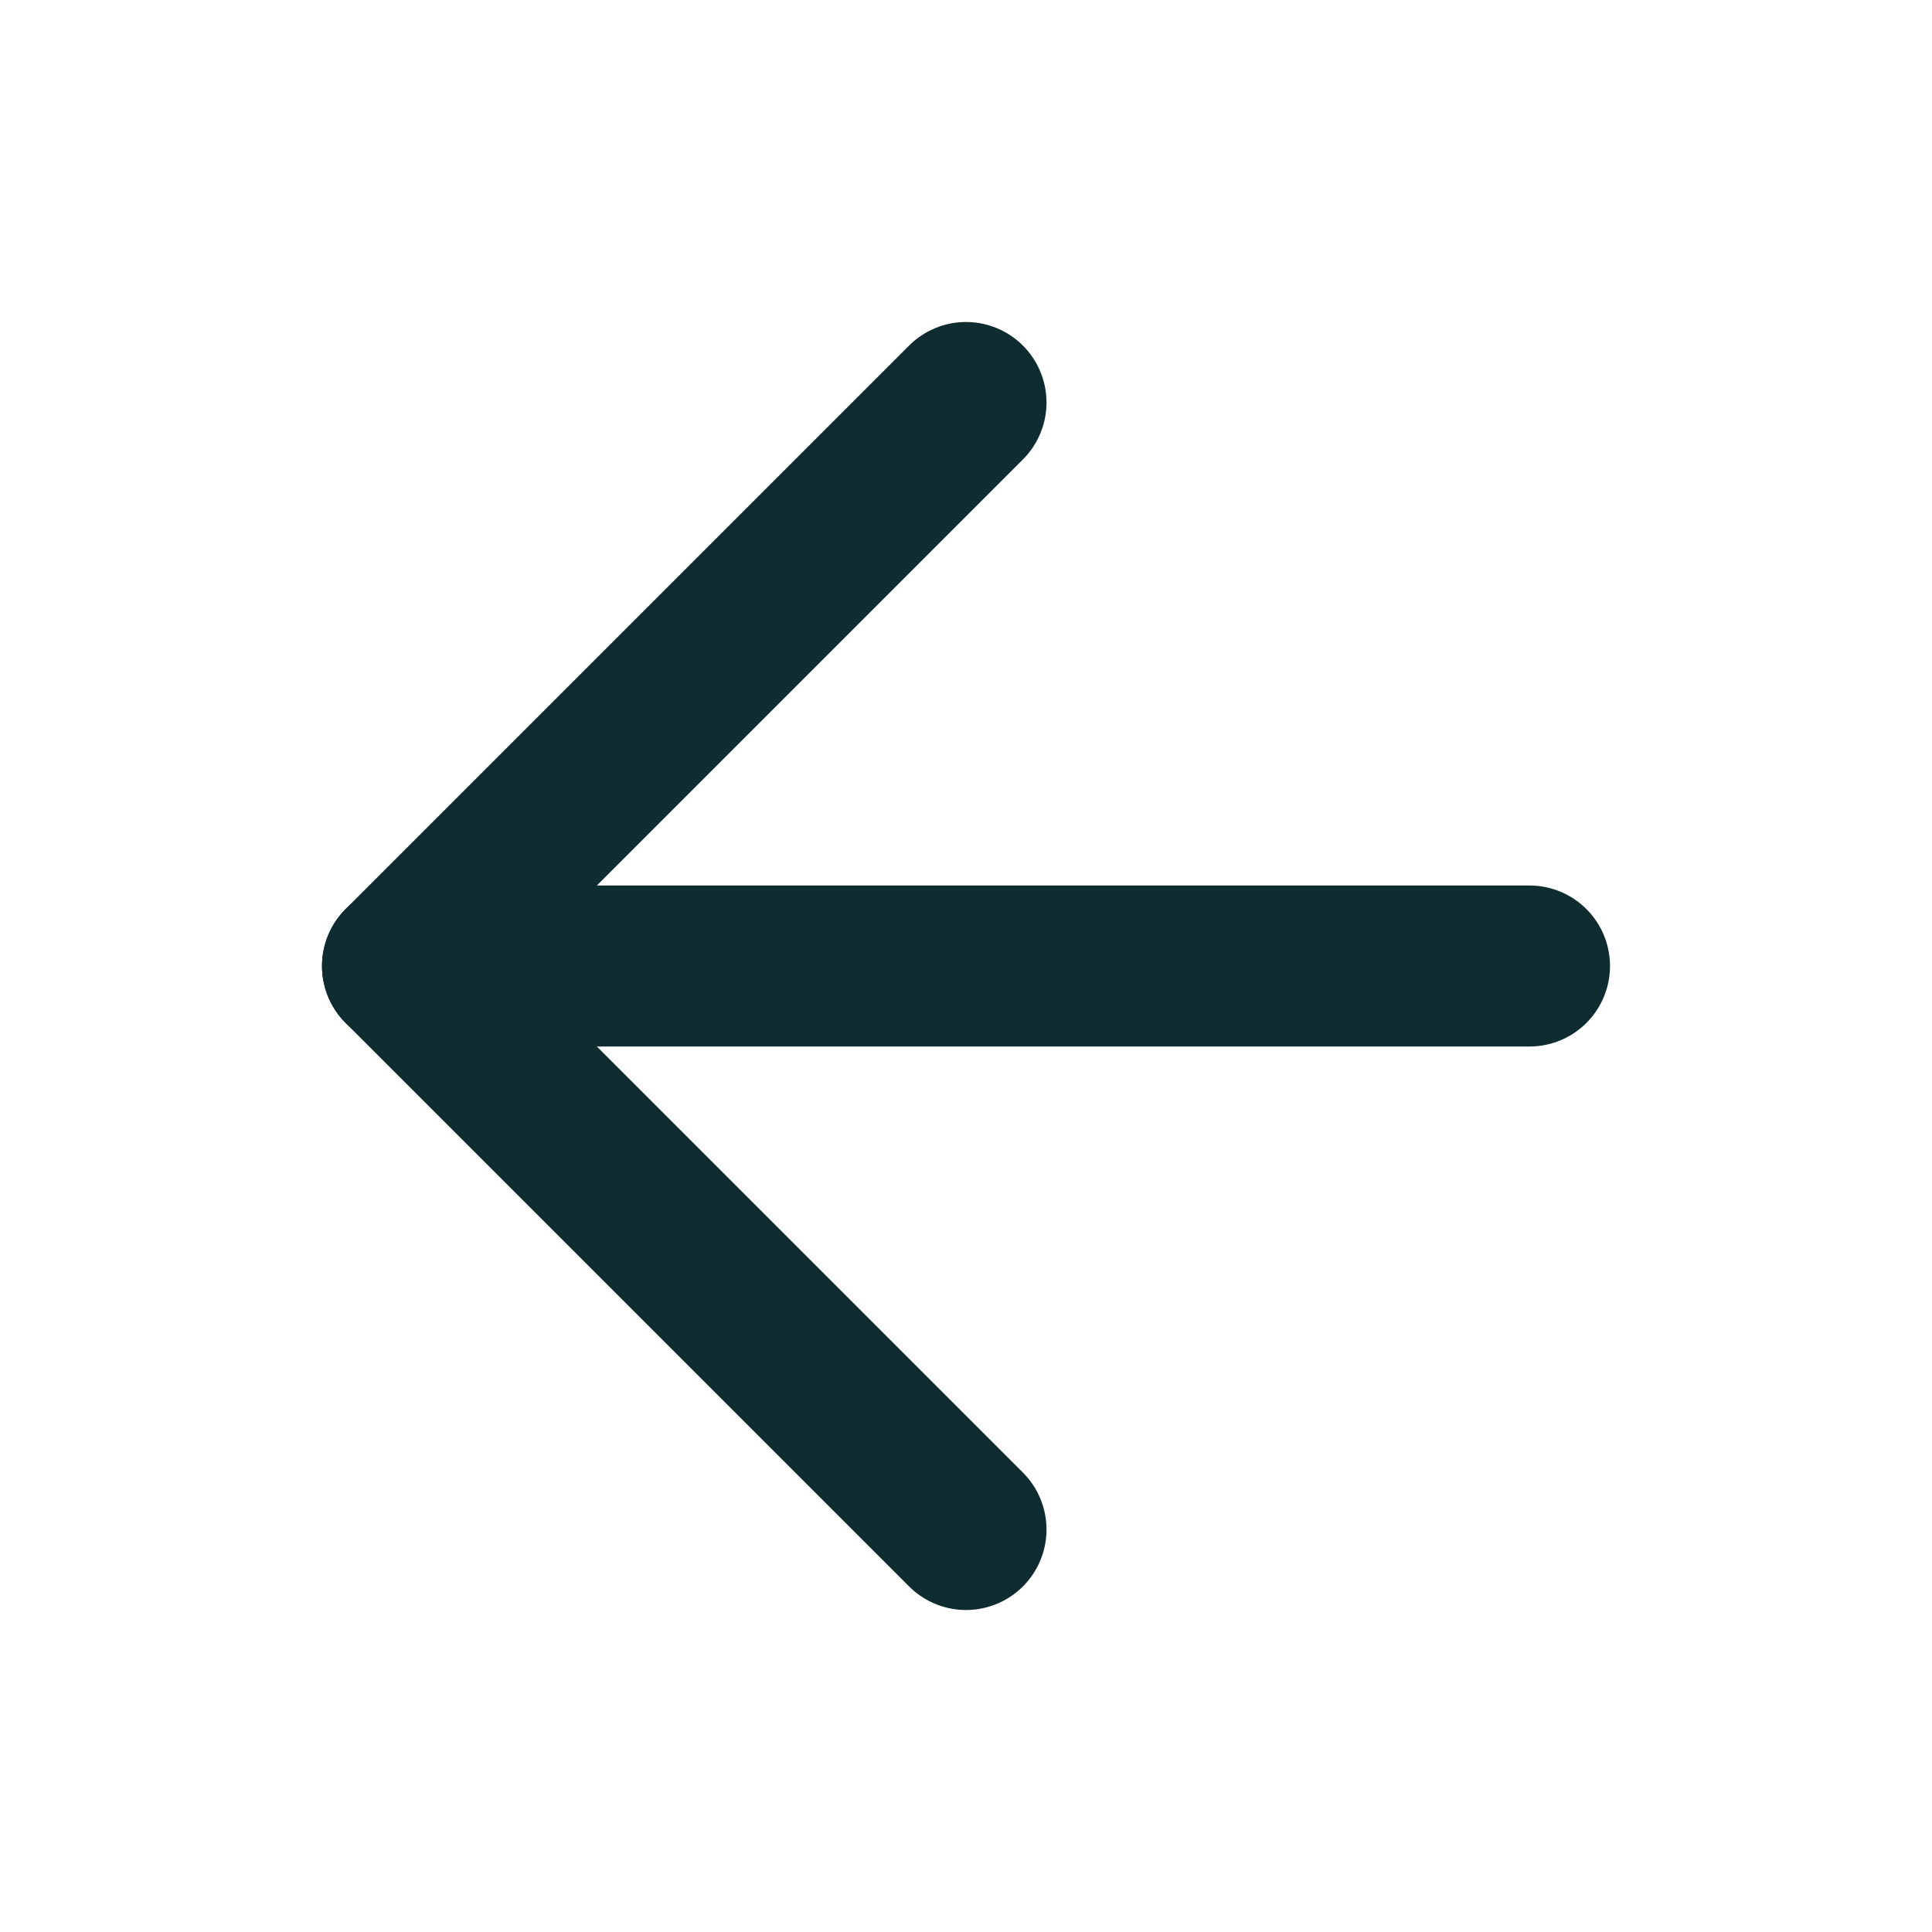
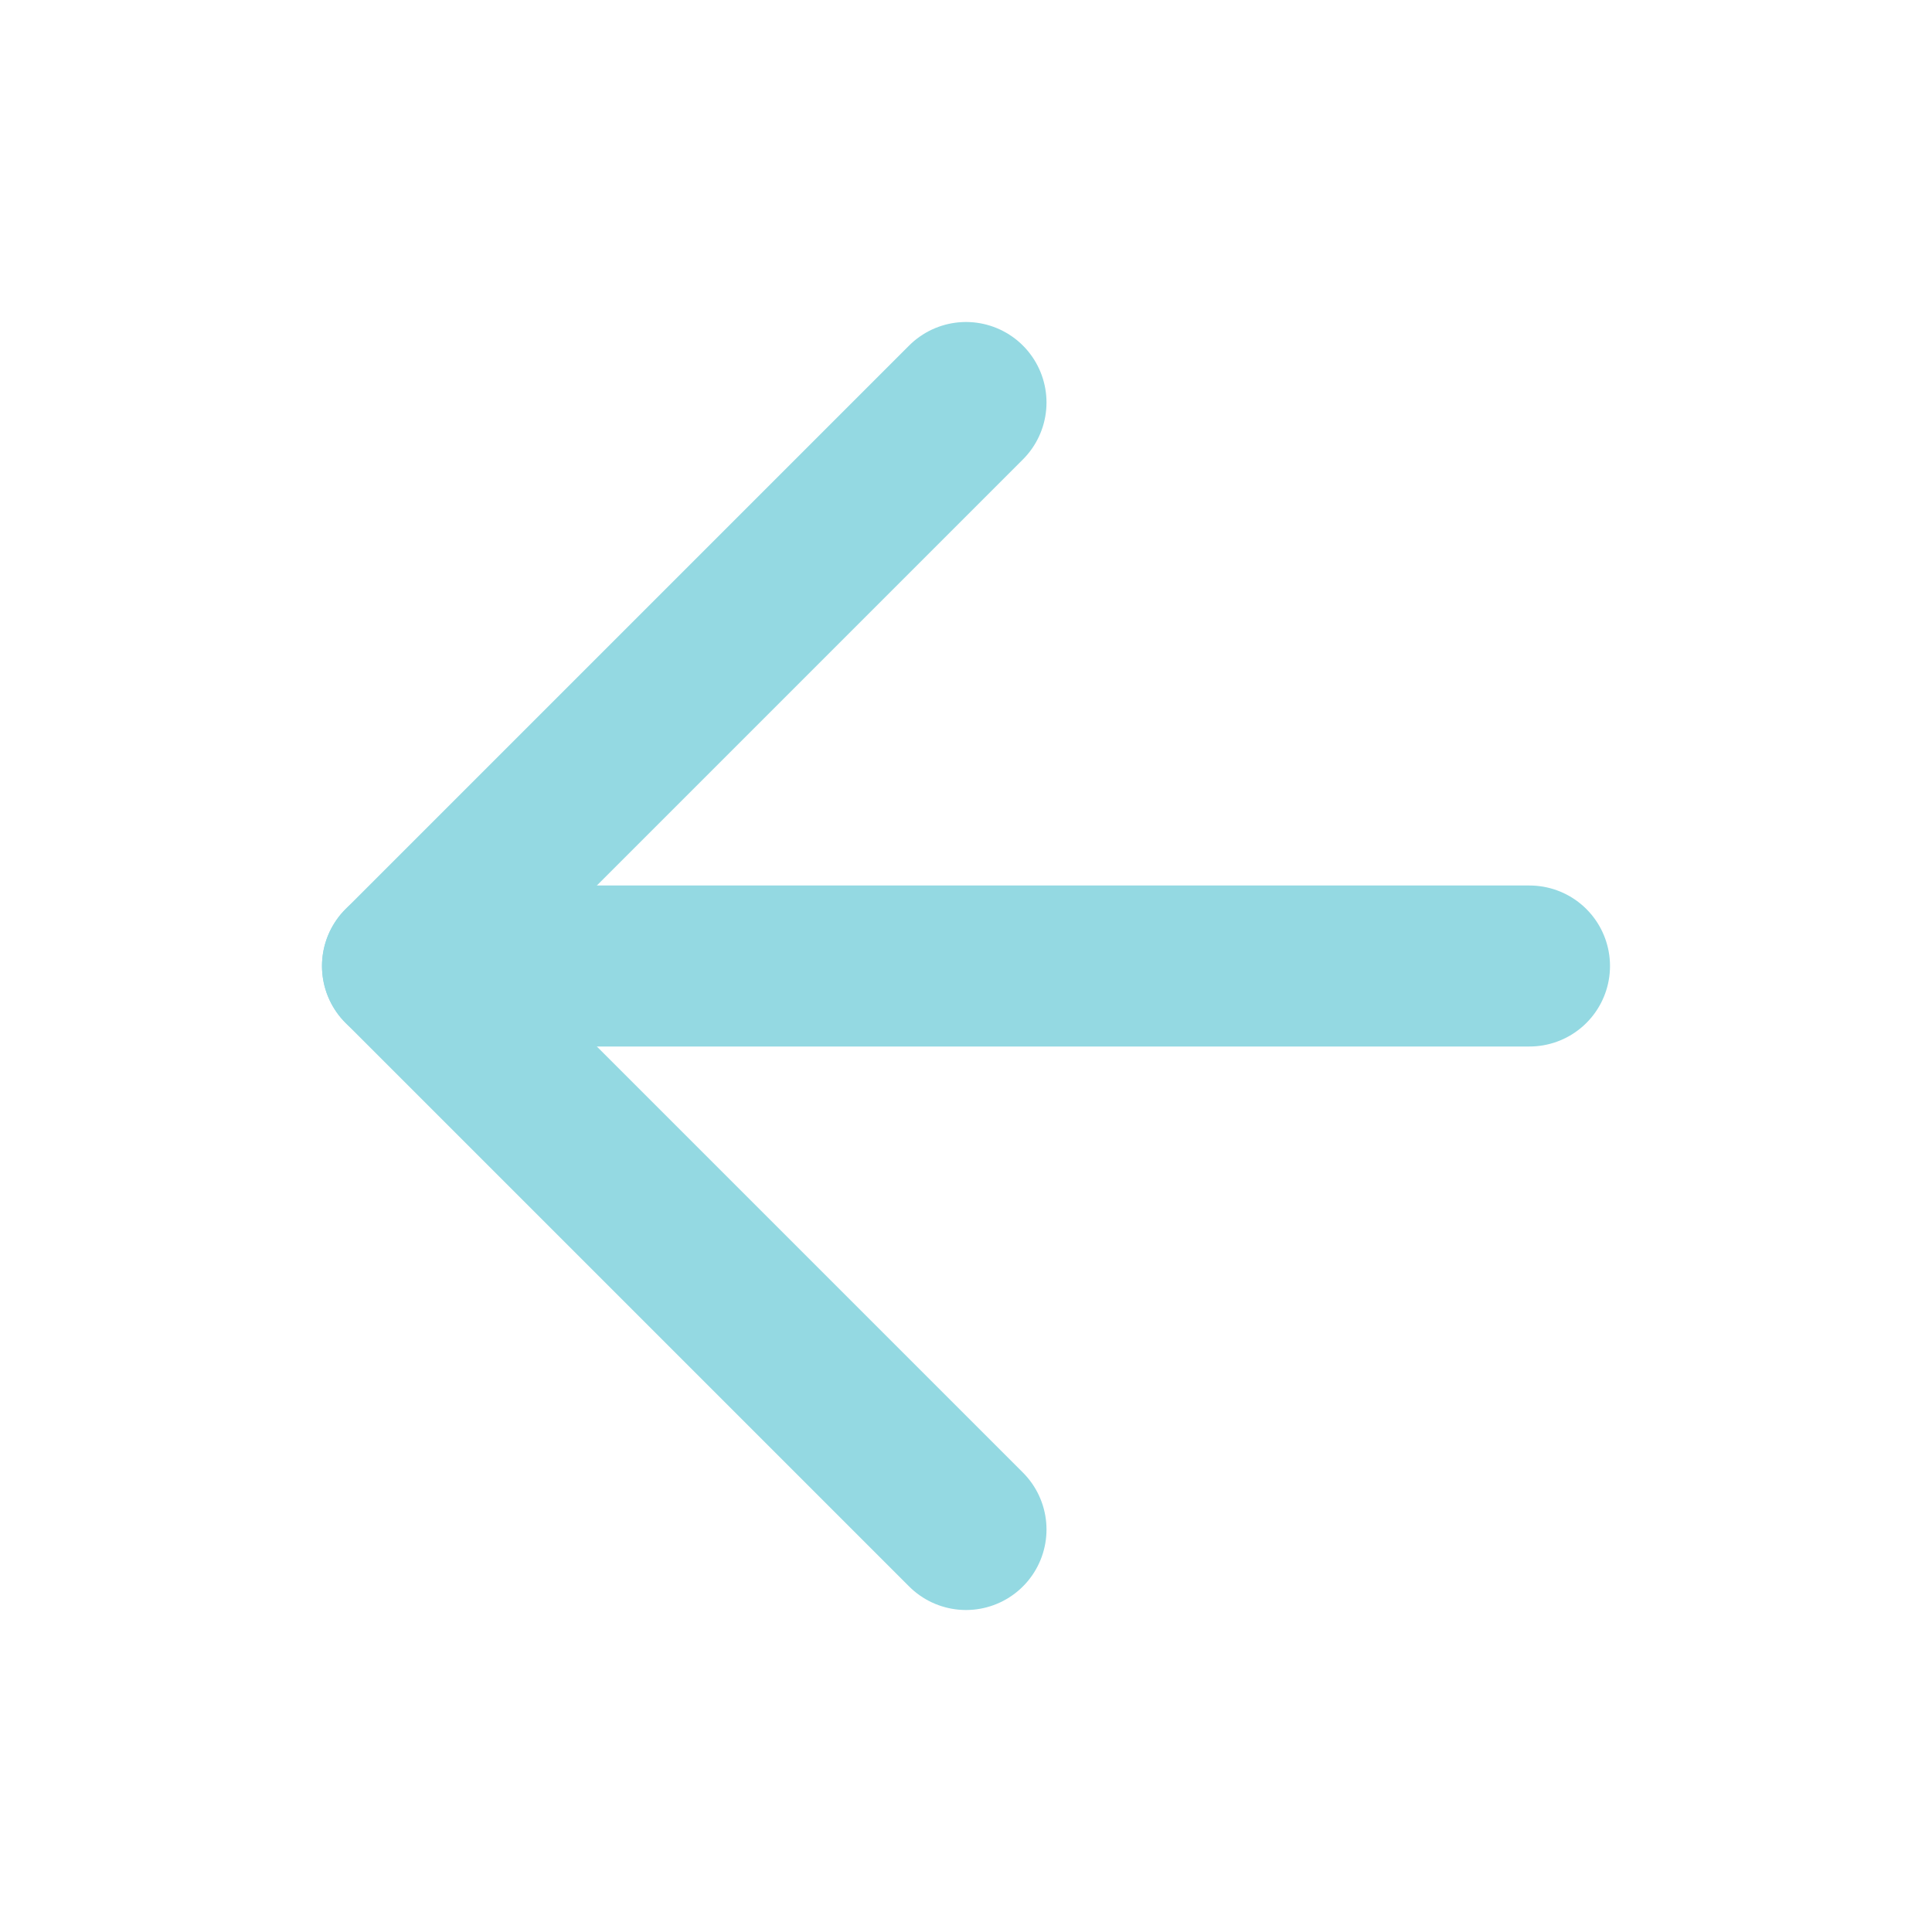
- <svg xmlns="http://www.w3.org/2000/svg" width="24" height="24" viewBox="0 0 24 24" fill="none">
-   <path d="M19 12H5" stroke="#0F2C30" stroke-width="2" stroke-linecap="round" stroke-linejoin="round" />
-   <path d="M12 19L5 12L12 5" stroke="#0F2C30" stroke-width="2" stroke-linecap="round" stroke-linejoin="round" />
+ <svg xmlns="http://www.w3.org/2000/svg" width="30" height="30" viewBox="0 0 30 30" fill="none">
+   <path d="M23.75 15H6.25" stroke="#94D9E2" stroke-width="2.5" stroke-linecap="round" stroke-linejoin="round" />
+   <path d="M15 23.75L6.25 15L15 6.25" stroke="#94D9E2" stroke-width="2.5" stroke-linecap="round" stroke-linejoin="round" />
</svg>
